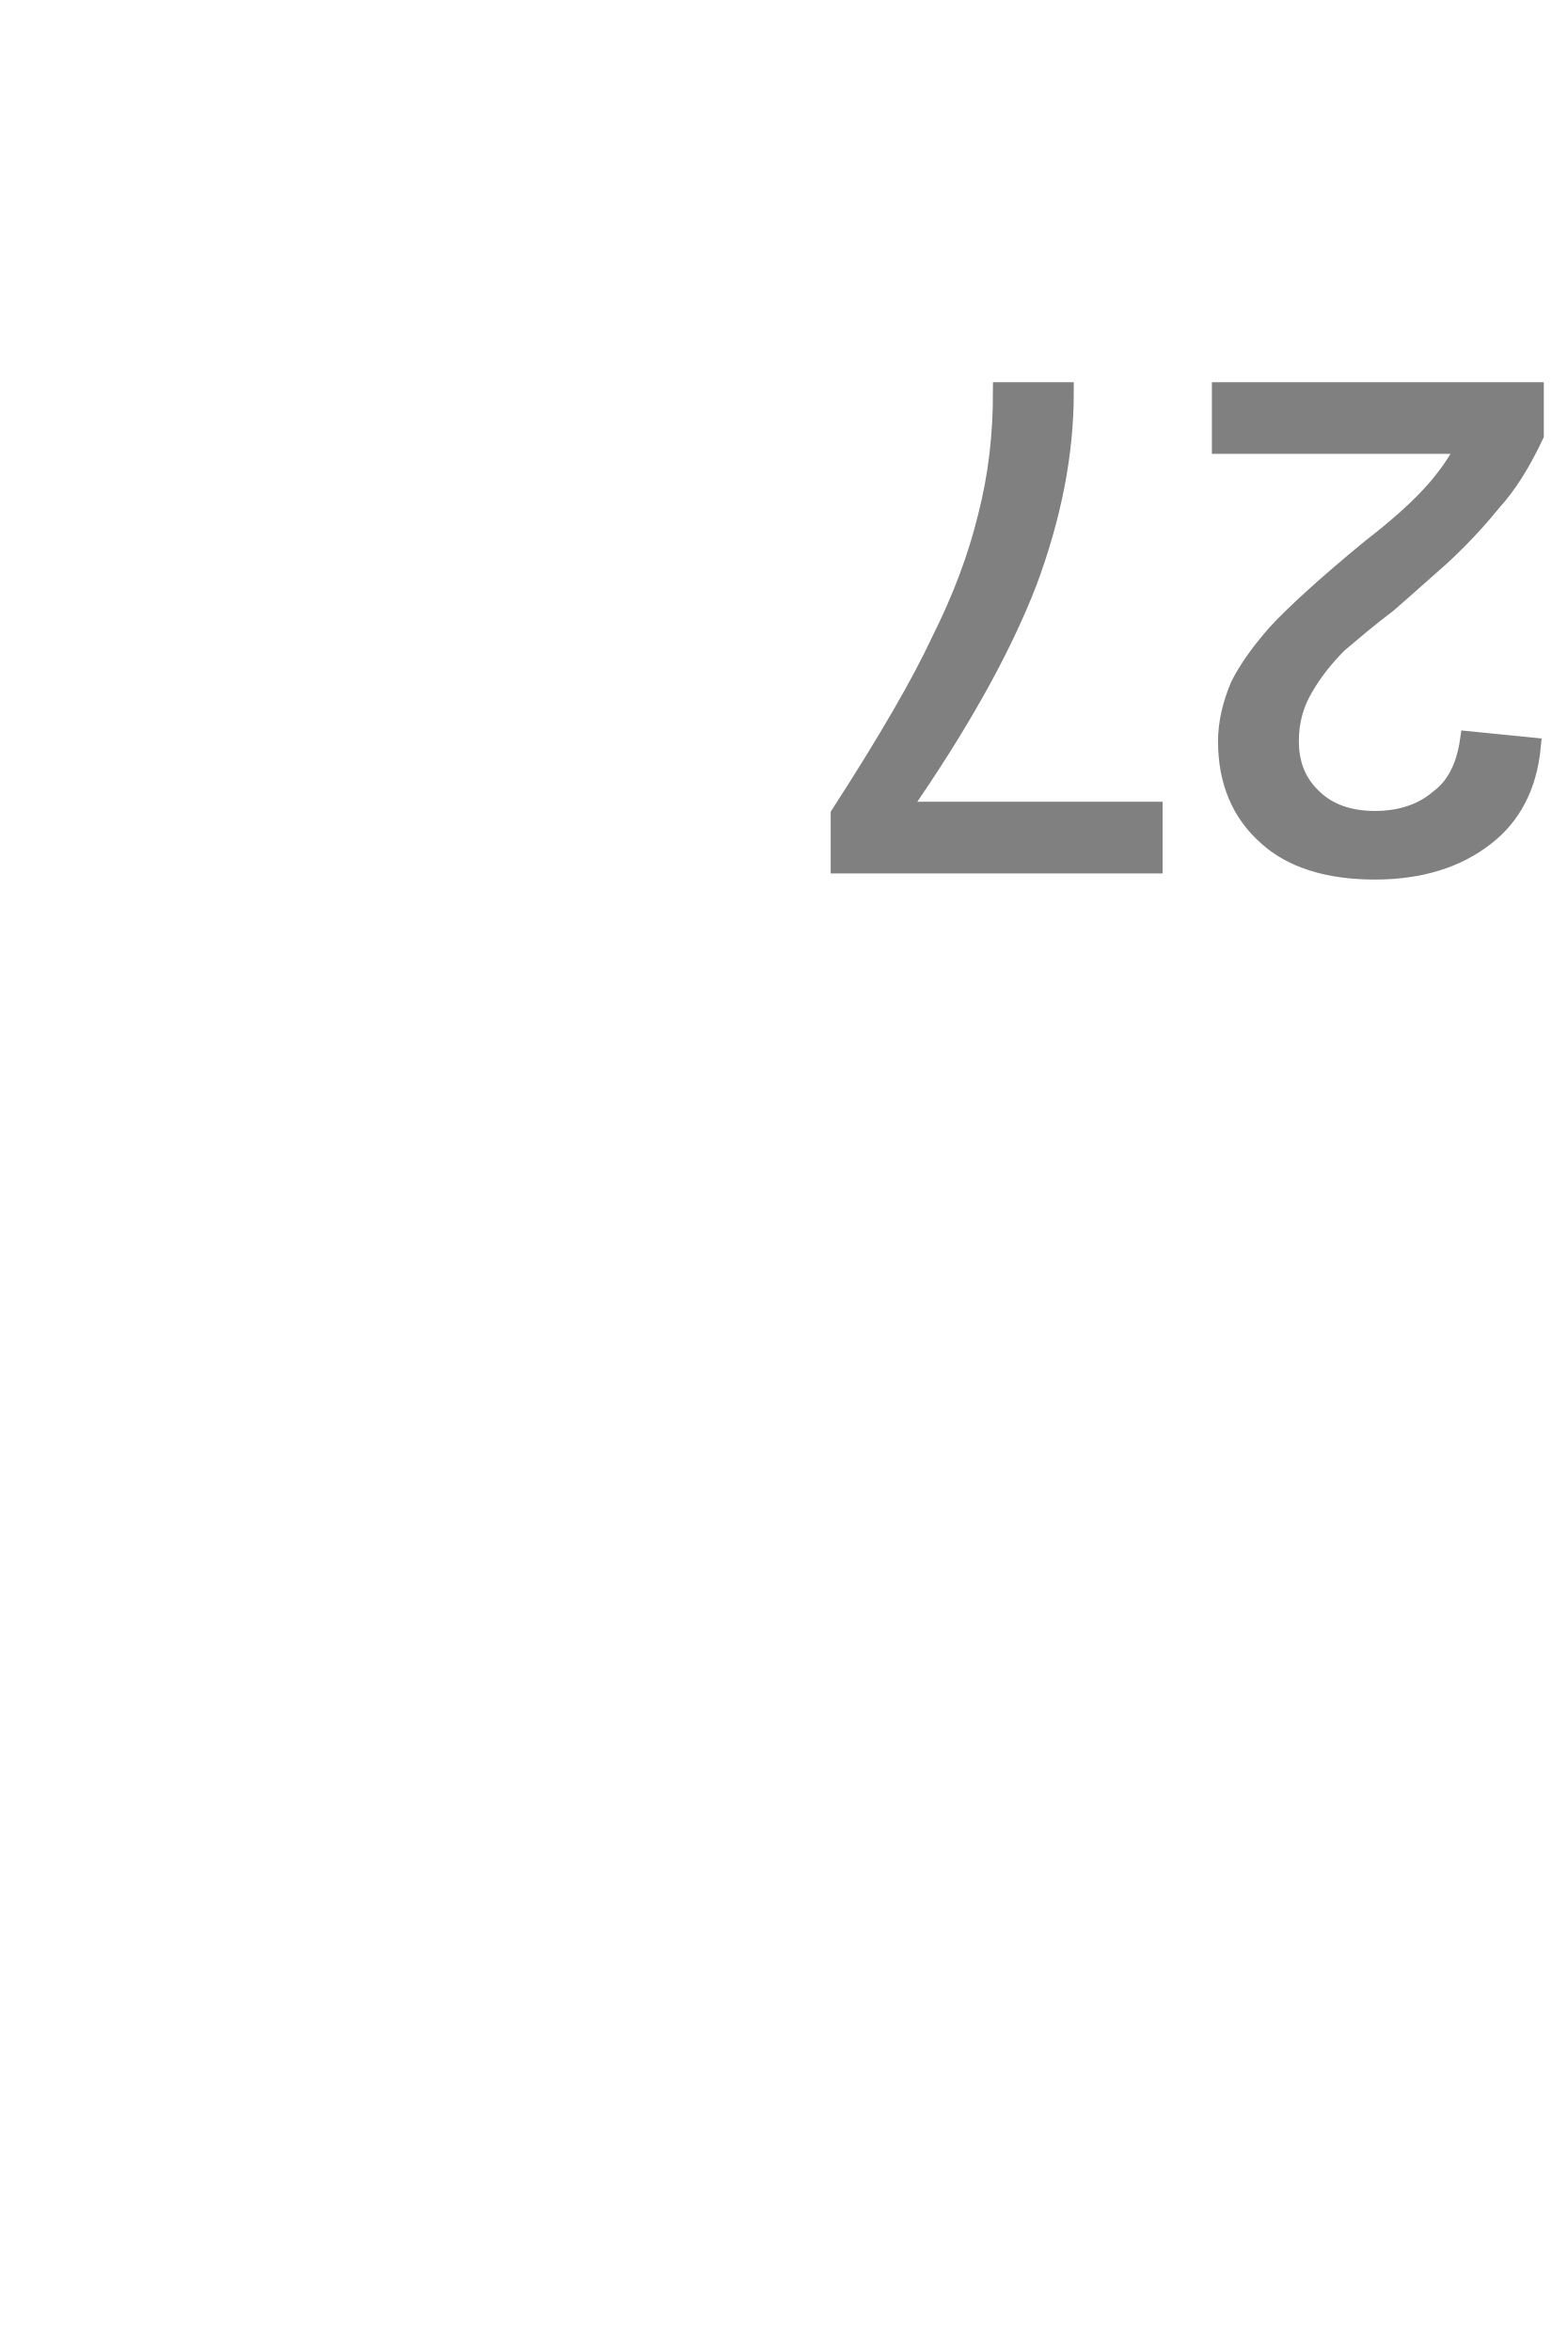
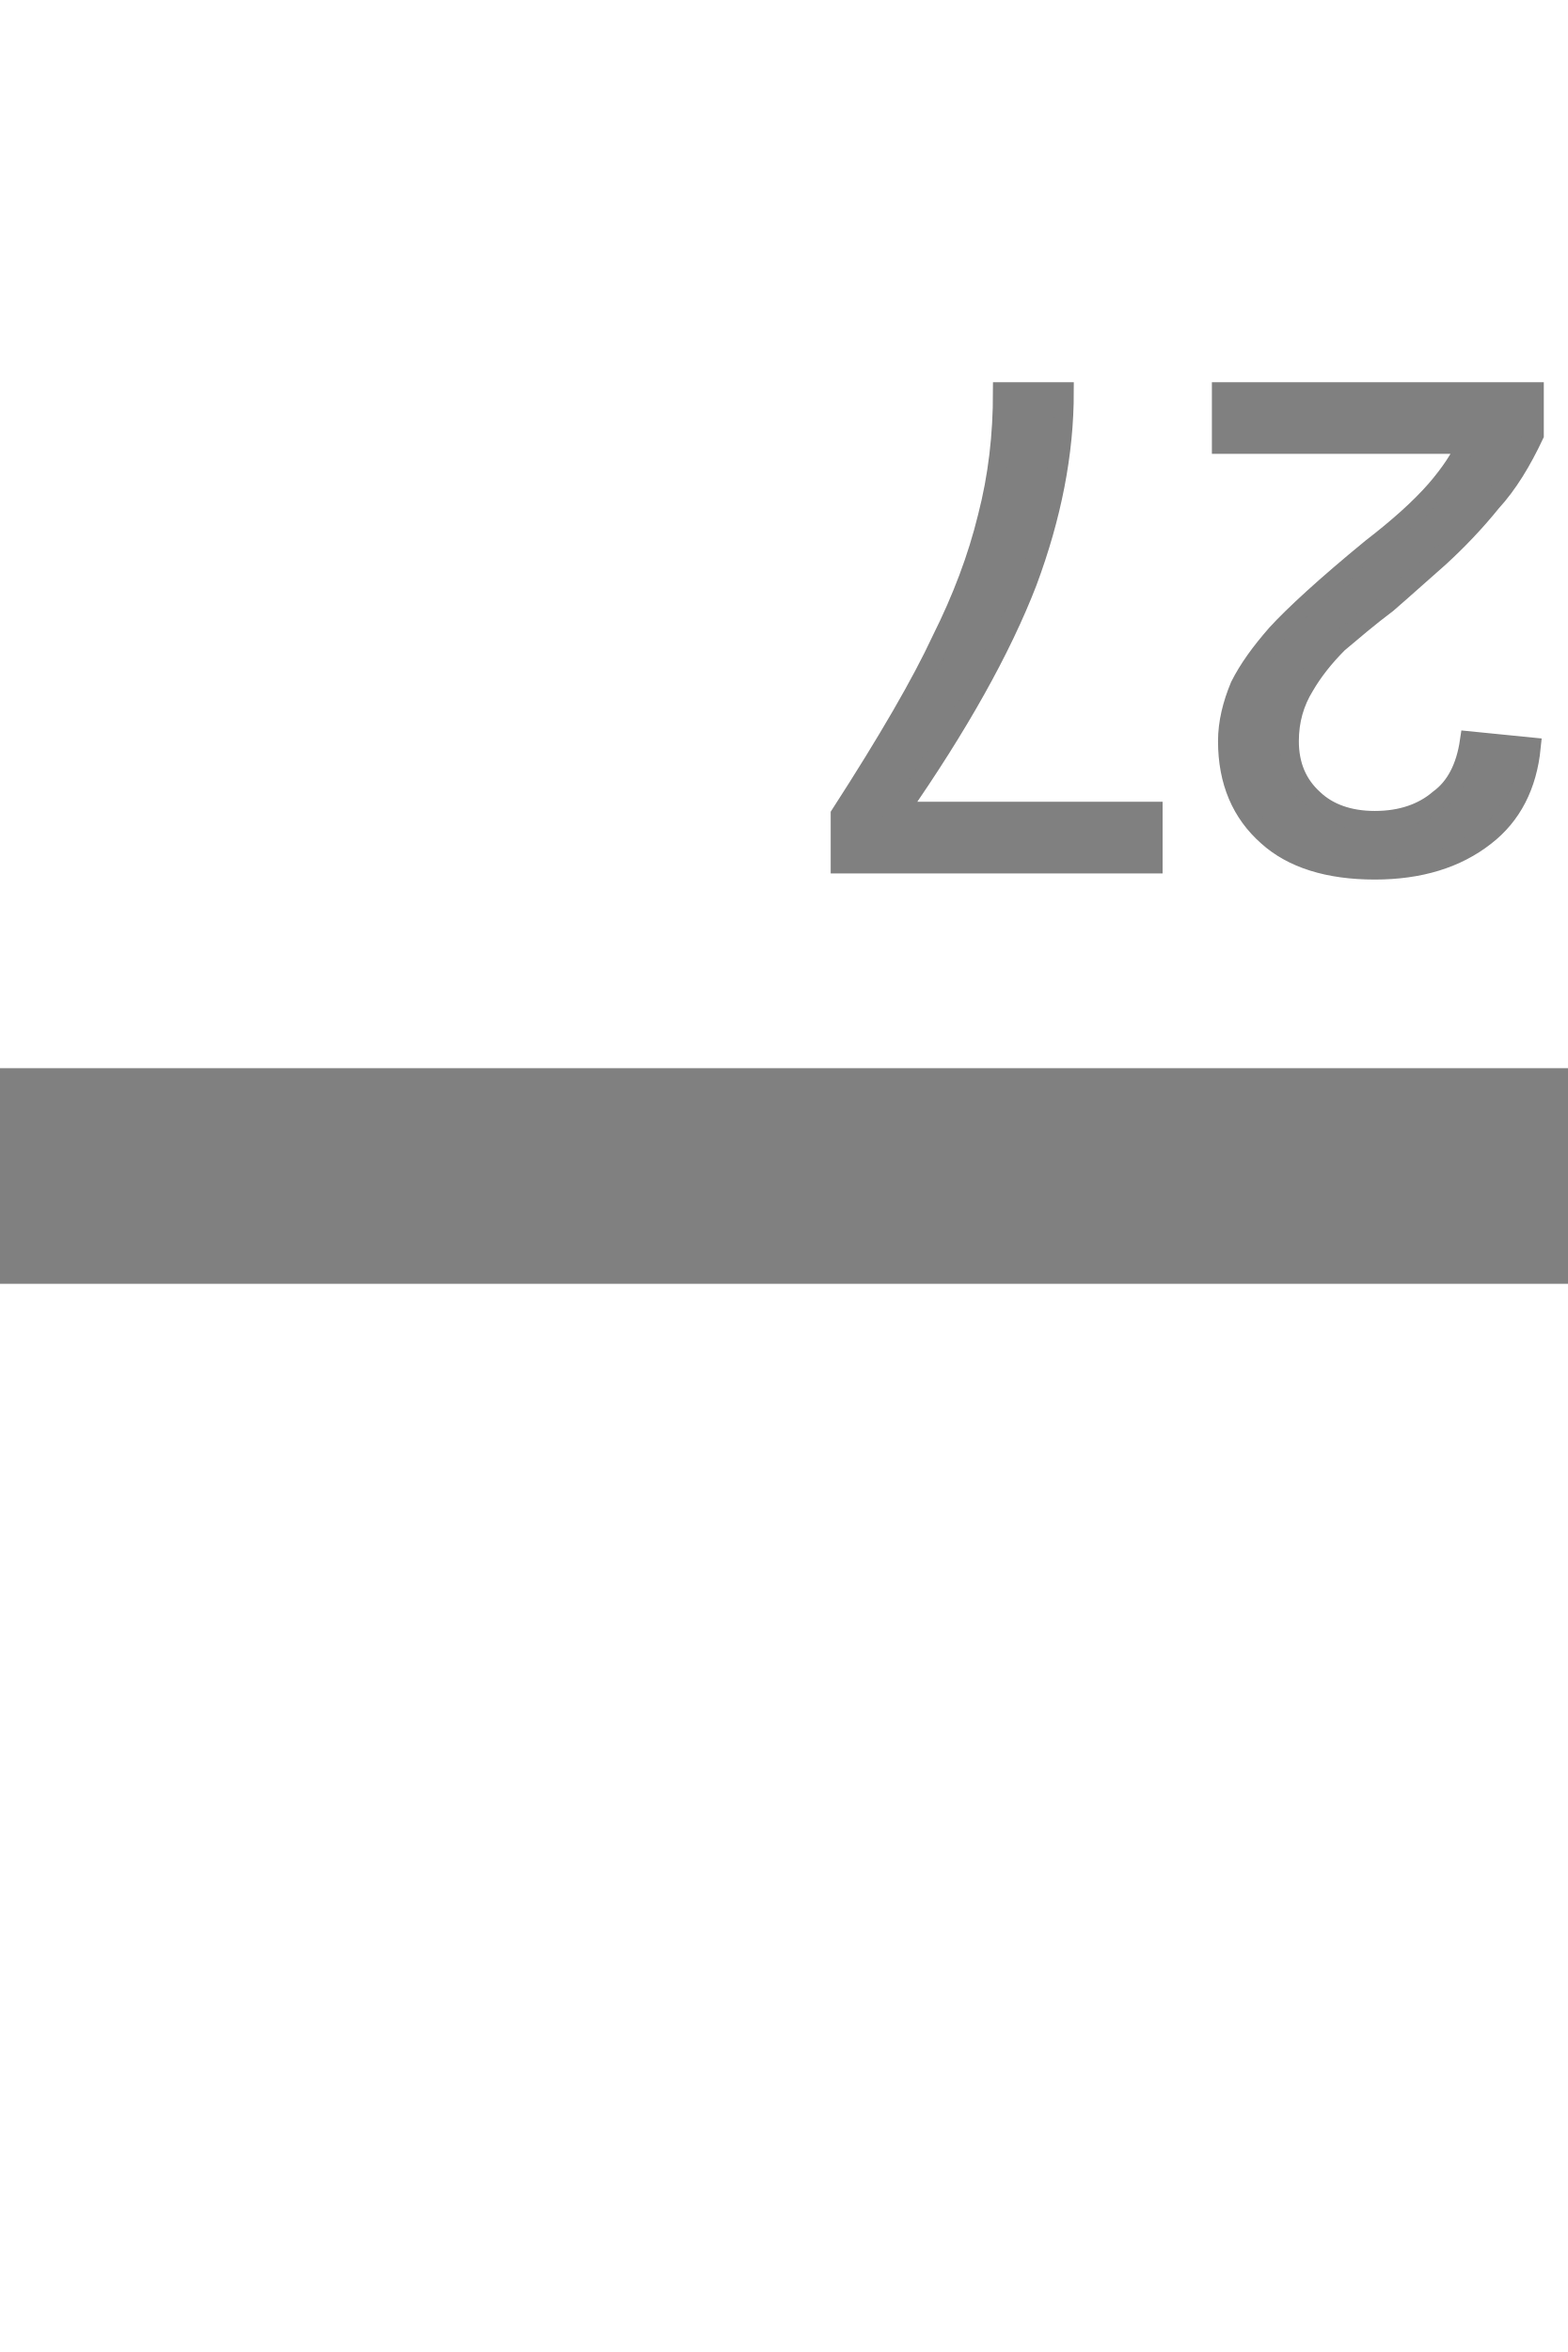
<svg xmlns="http://www.w3.org/2000/svg" height="12" overflow="visible" viewBox="0 0 8 12" width="8">
  <g id="turnout" stroke="gray" transform="scale(1, 1) translate(8,12) rotate(180)">
-     <path d="M8,6 L0,6 M4,0,L3,1.5" id="_basic" stroke-linecap="round" stroke-width="1.1" visibility="hidden" />
+     <path d="M8,6 L0,6 M4,0,L3,1.5" id="_basic" stroke-linecap="round" stroke-width="1.1" visibility="visible" />
    <path d="M4,0,L0,6 M8,6 L0,6" id="_between" stroke="yellow" stroke-dasharray="1,0.5" stroke-width="1.1" visibility="hidden" />
-     <path d="M4,0,L0,6" id="_reverse" stroke-linecap="round" stroke-width="1.1" visibility="visible" />
+     <path d="M4,0,L0,6" id="_reverse" stroke-linecap="round" stroke-width="1.1" visibility="hidden" />
    <path d="M4,0,L0,6 M8,6 L0,6" id="_both" stroke-linecap="round" stroke-width="1.1" visibility="hidden" />
    <text fill="gray" font-family="Arial" font-size="3.5" id="_show_id" stroke-width="0.1" x="0" y="10">27</text>
    <path d="M0,10.5,L4,10.5" id="support_lines" stroke="gray" stroke-linecap="round" stroke-width="0.3" />
  </g>
</svg>
